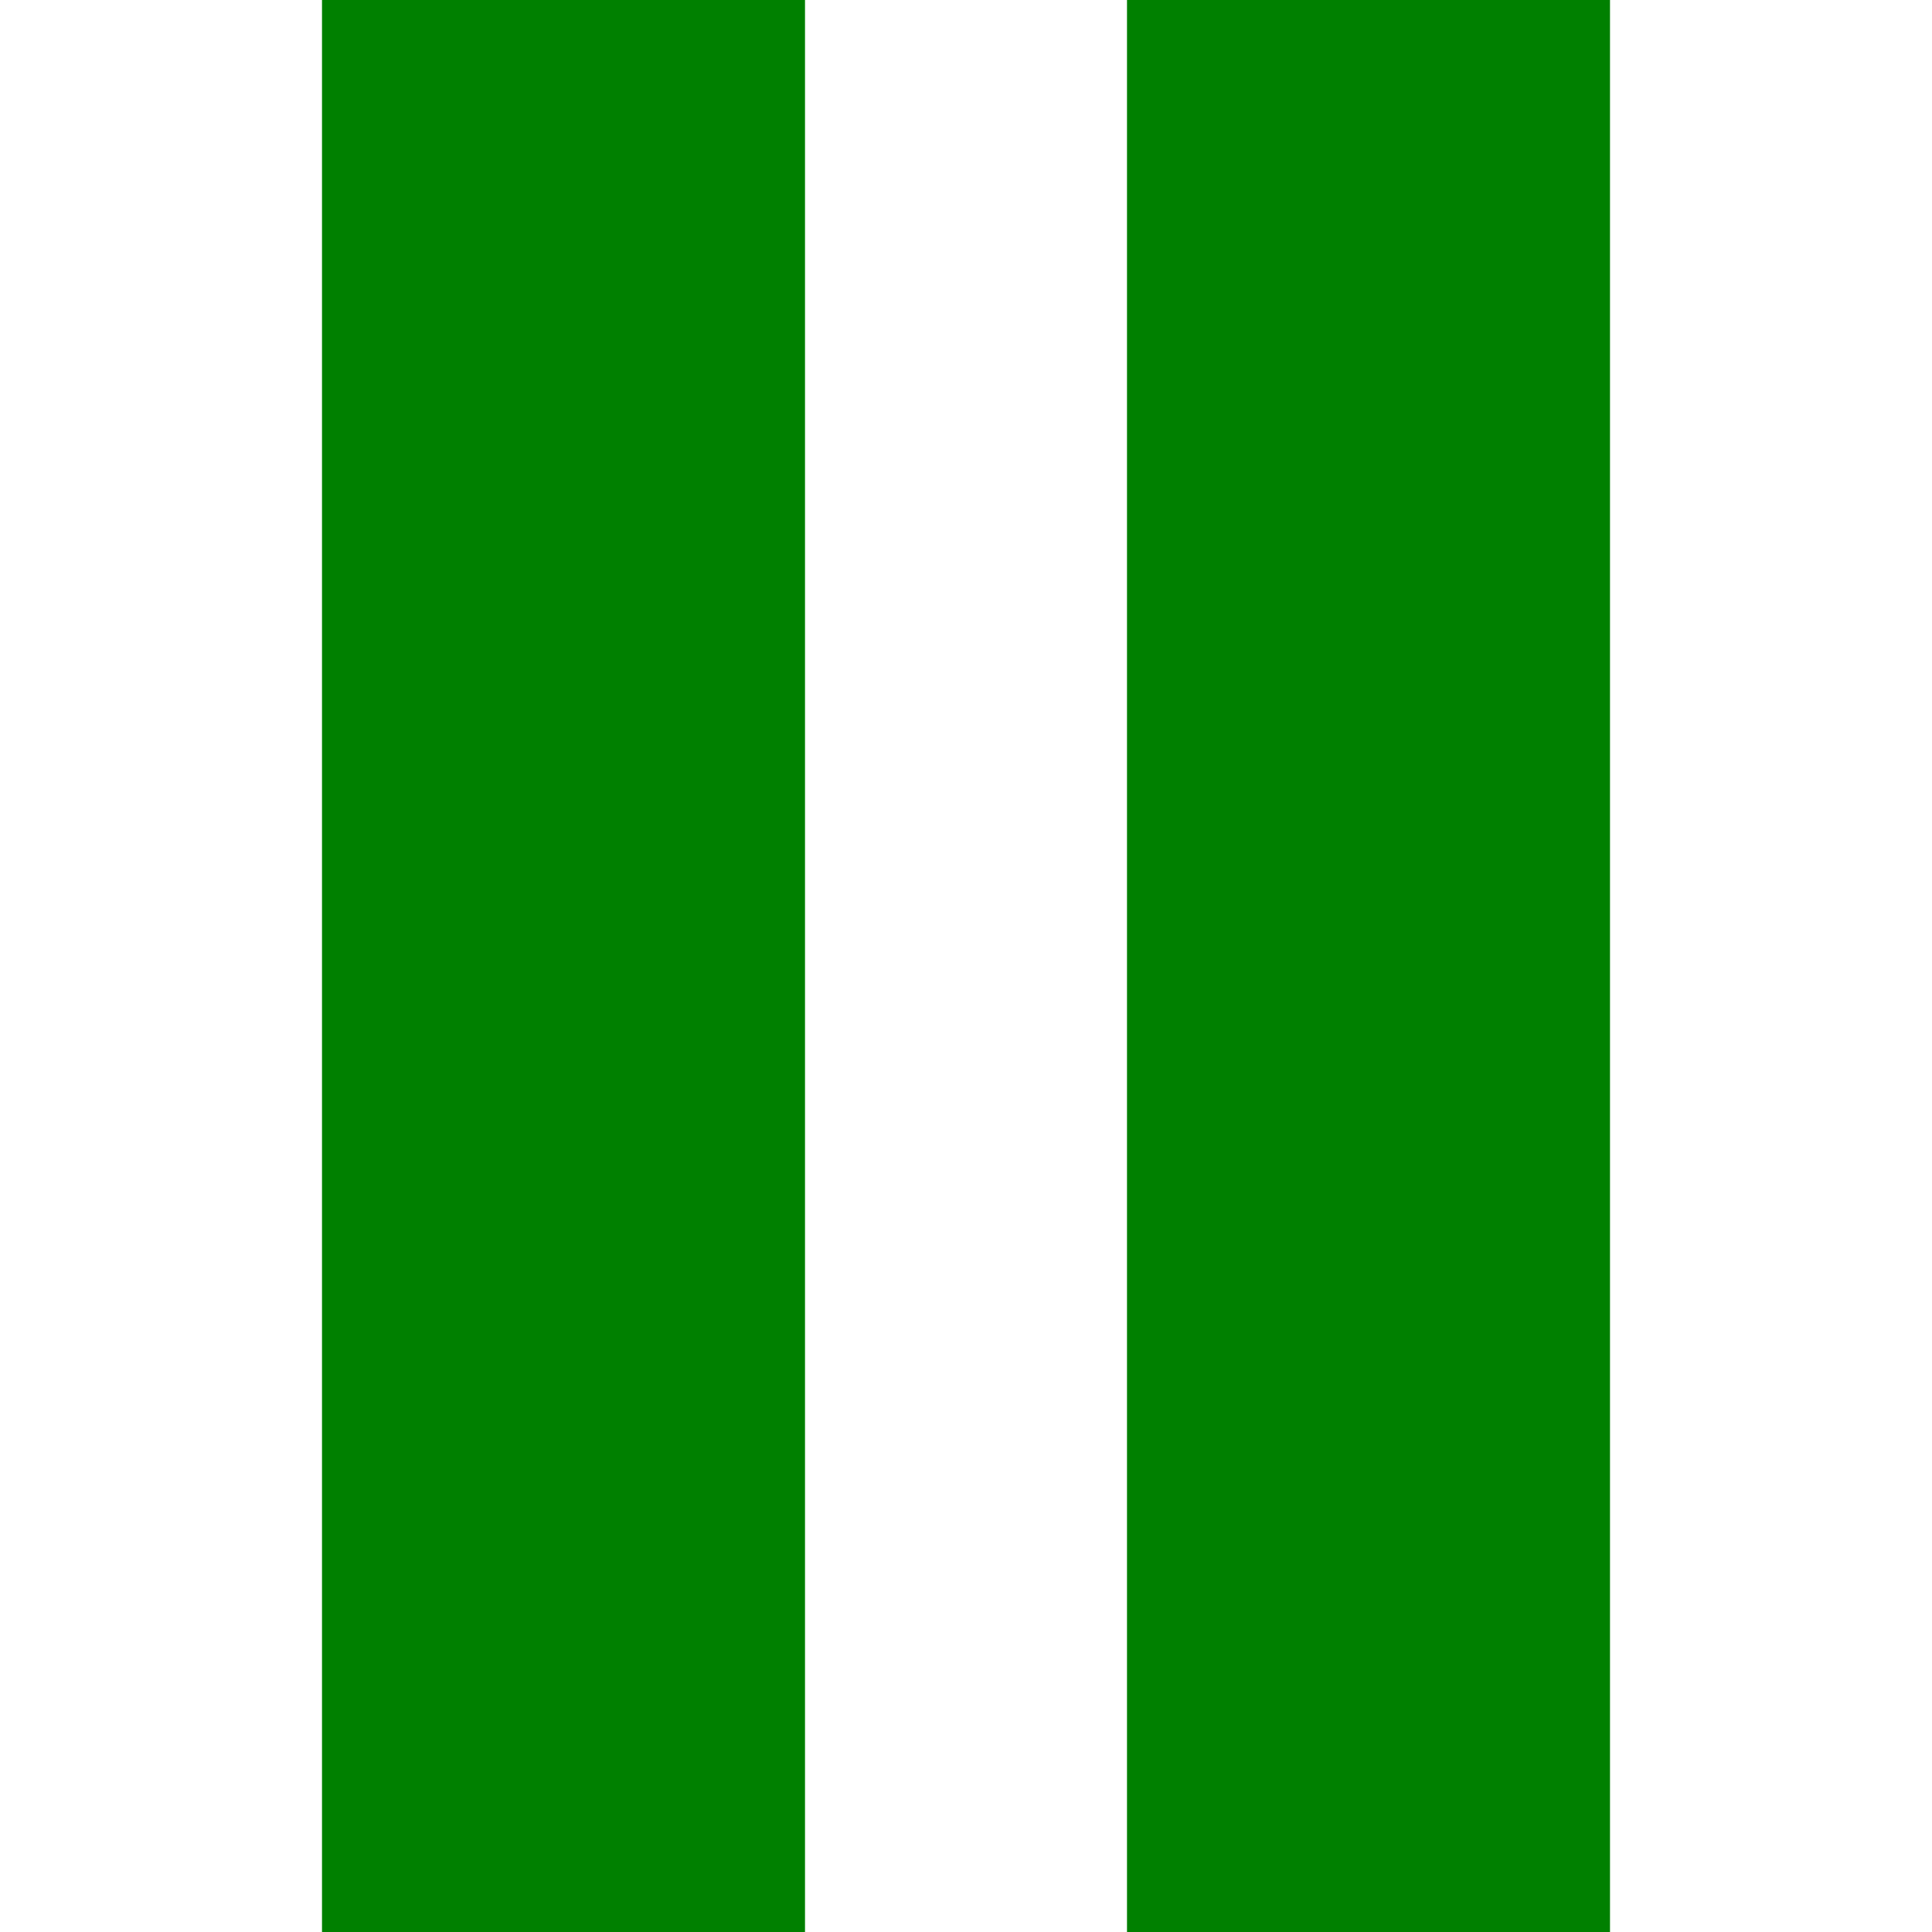
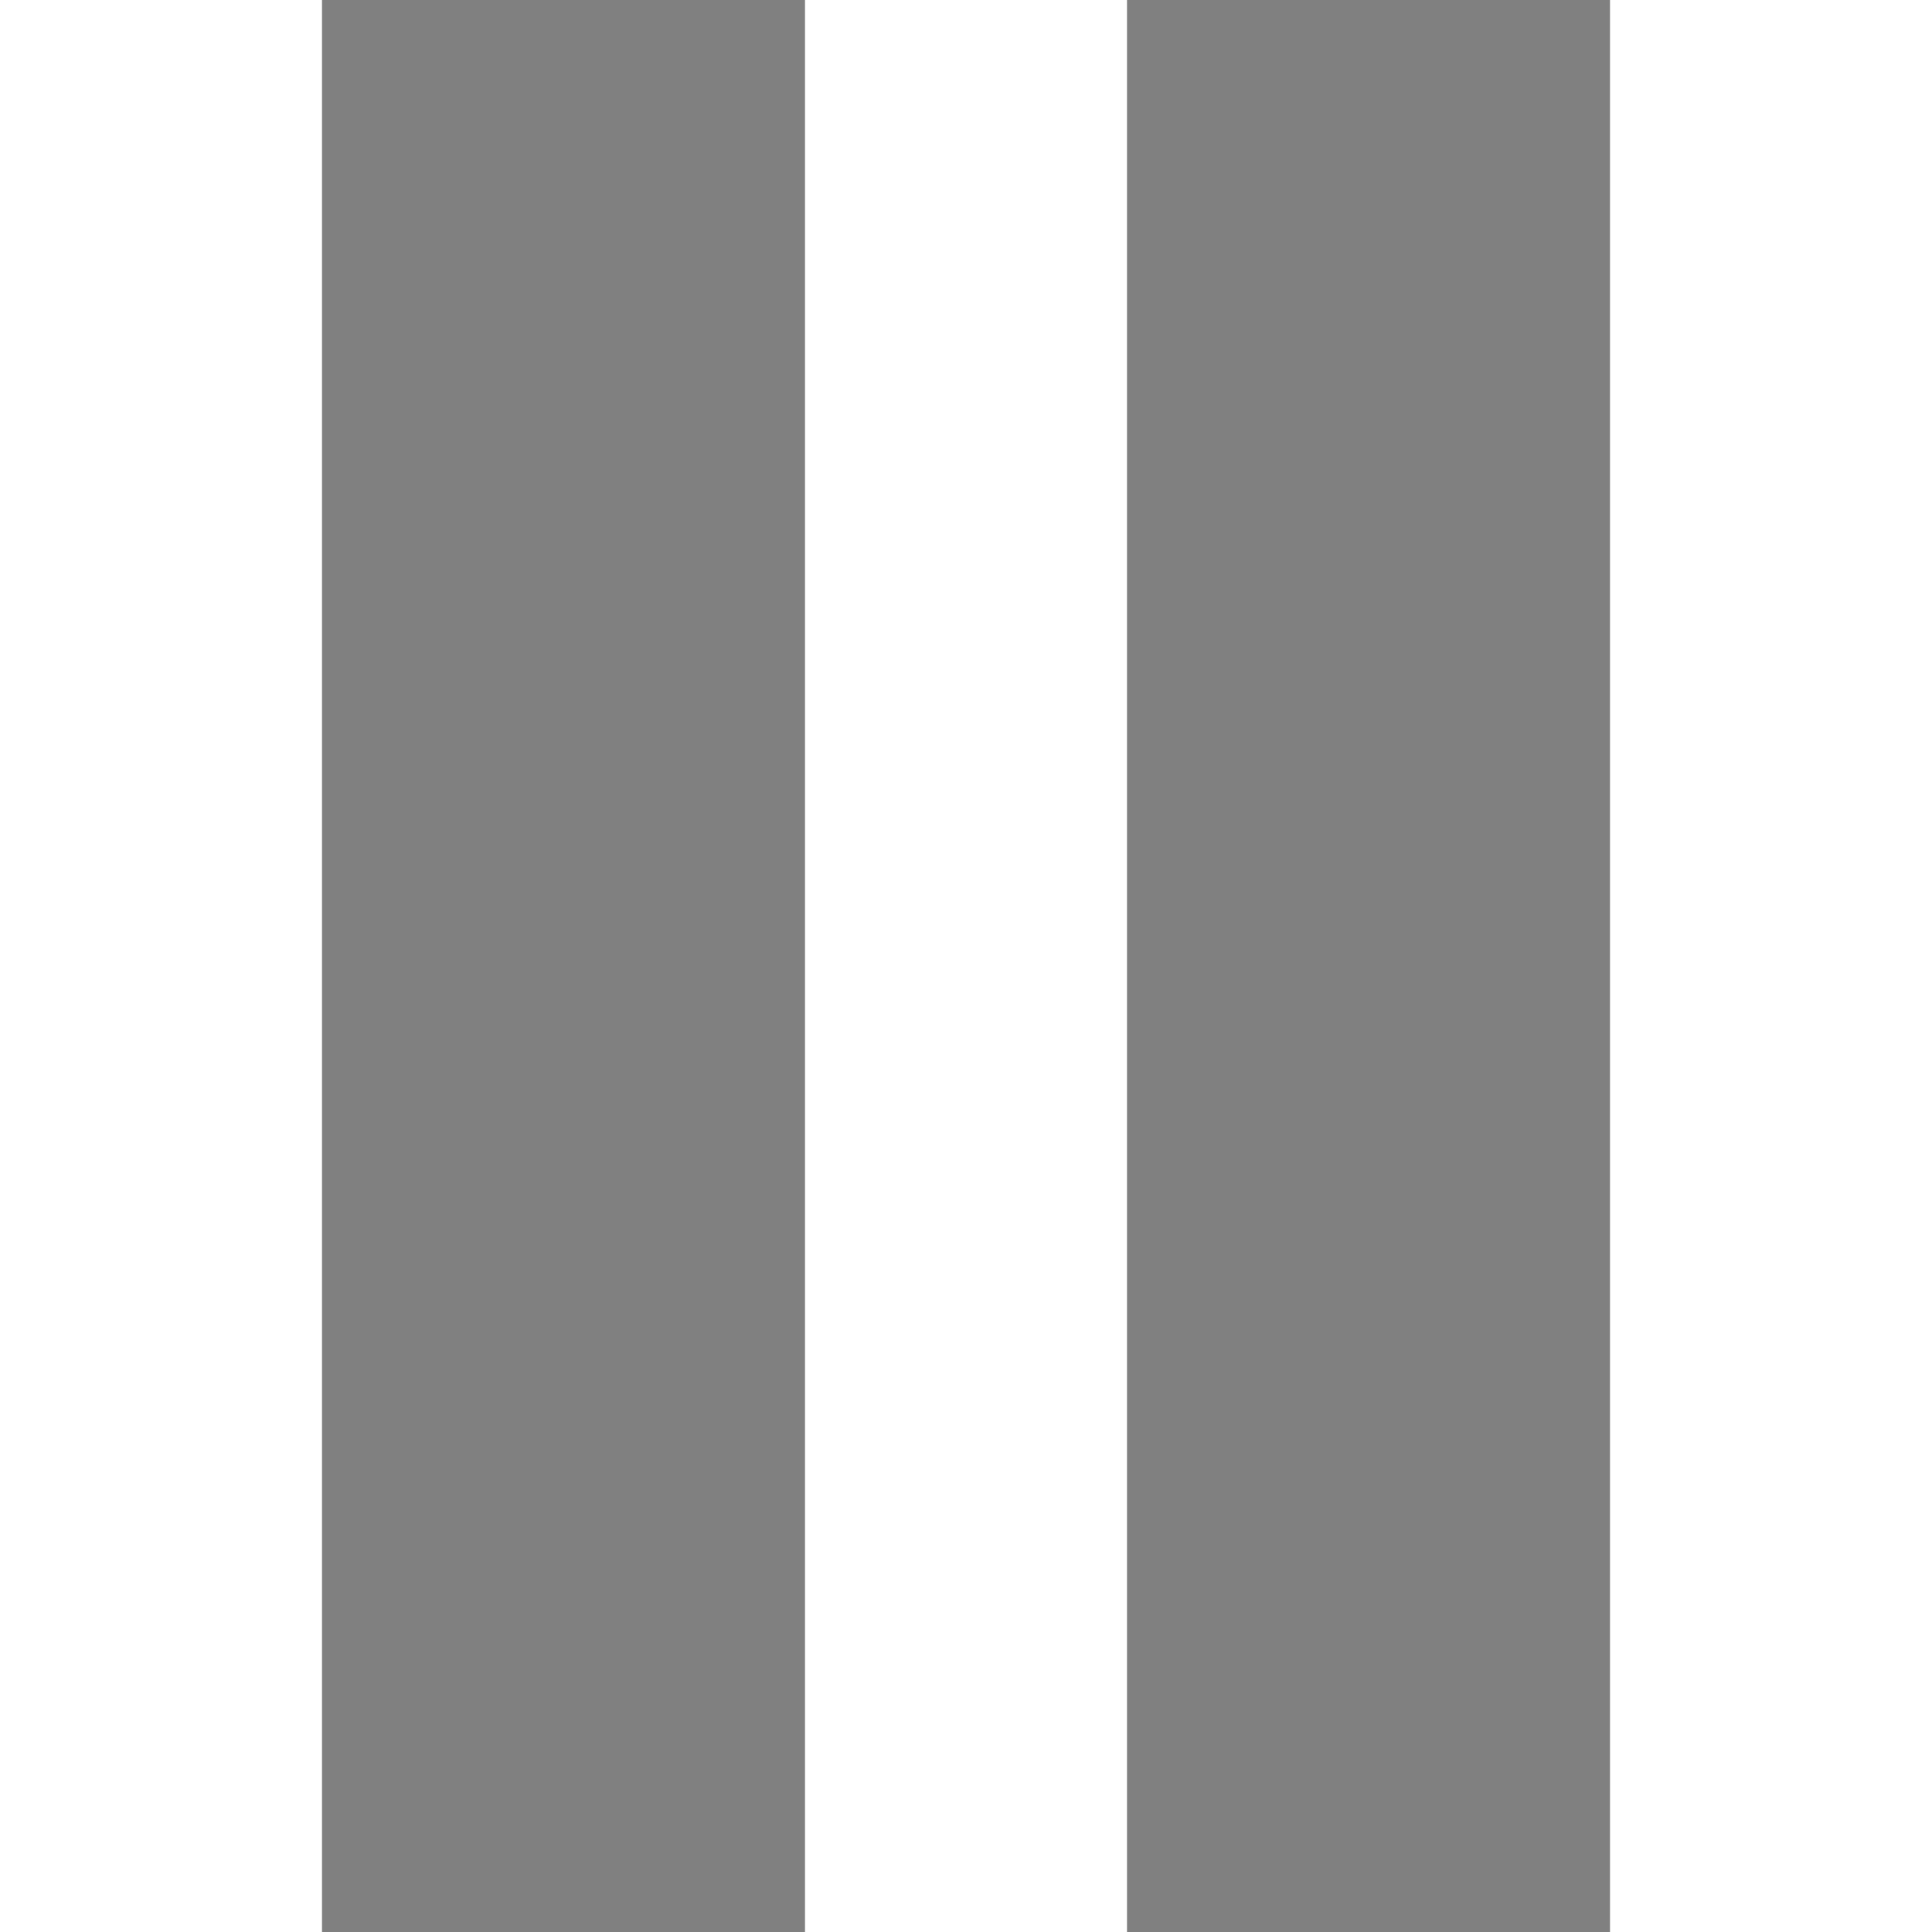
<svg xmlns="http://www.w3.org/2000/svg" version="1.1" id="Layer_1" x="0px" y="0px" width="12px" height="12px" viewBox="0 0 12 12" enable-background="new 0 0 12 12" xml:space="preserve">
-   <path fill-rule="evenodd" clip-rule="evenodd" fill="green" d="M7,12h3V0H7V12z" />
-   <path fill-rule="evenodd" clip-rule="evenodd" fill="green" d="M2,12h3V0H2V12z" />
+   <path fill-rule="evenodd" clip-rule="evenodd" fill="grey" d="M7,12h3V0H7V12z" />
+   <path fill-rule="evenodd" clip-rule="evenodd" fill="grey" d="M2,12h3V0H2V12z" />
</svg>
